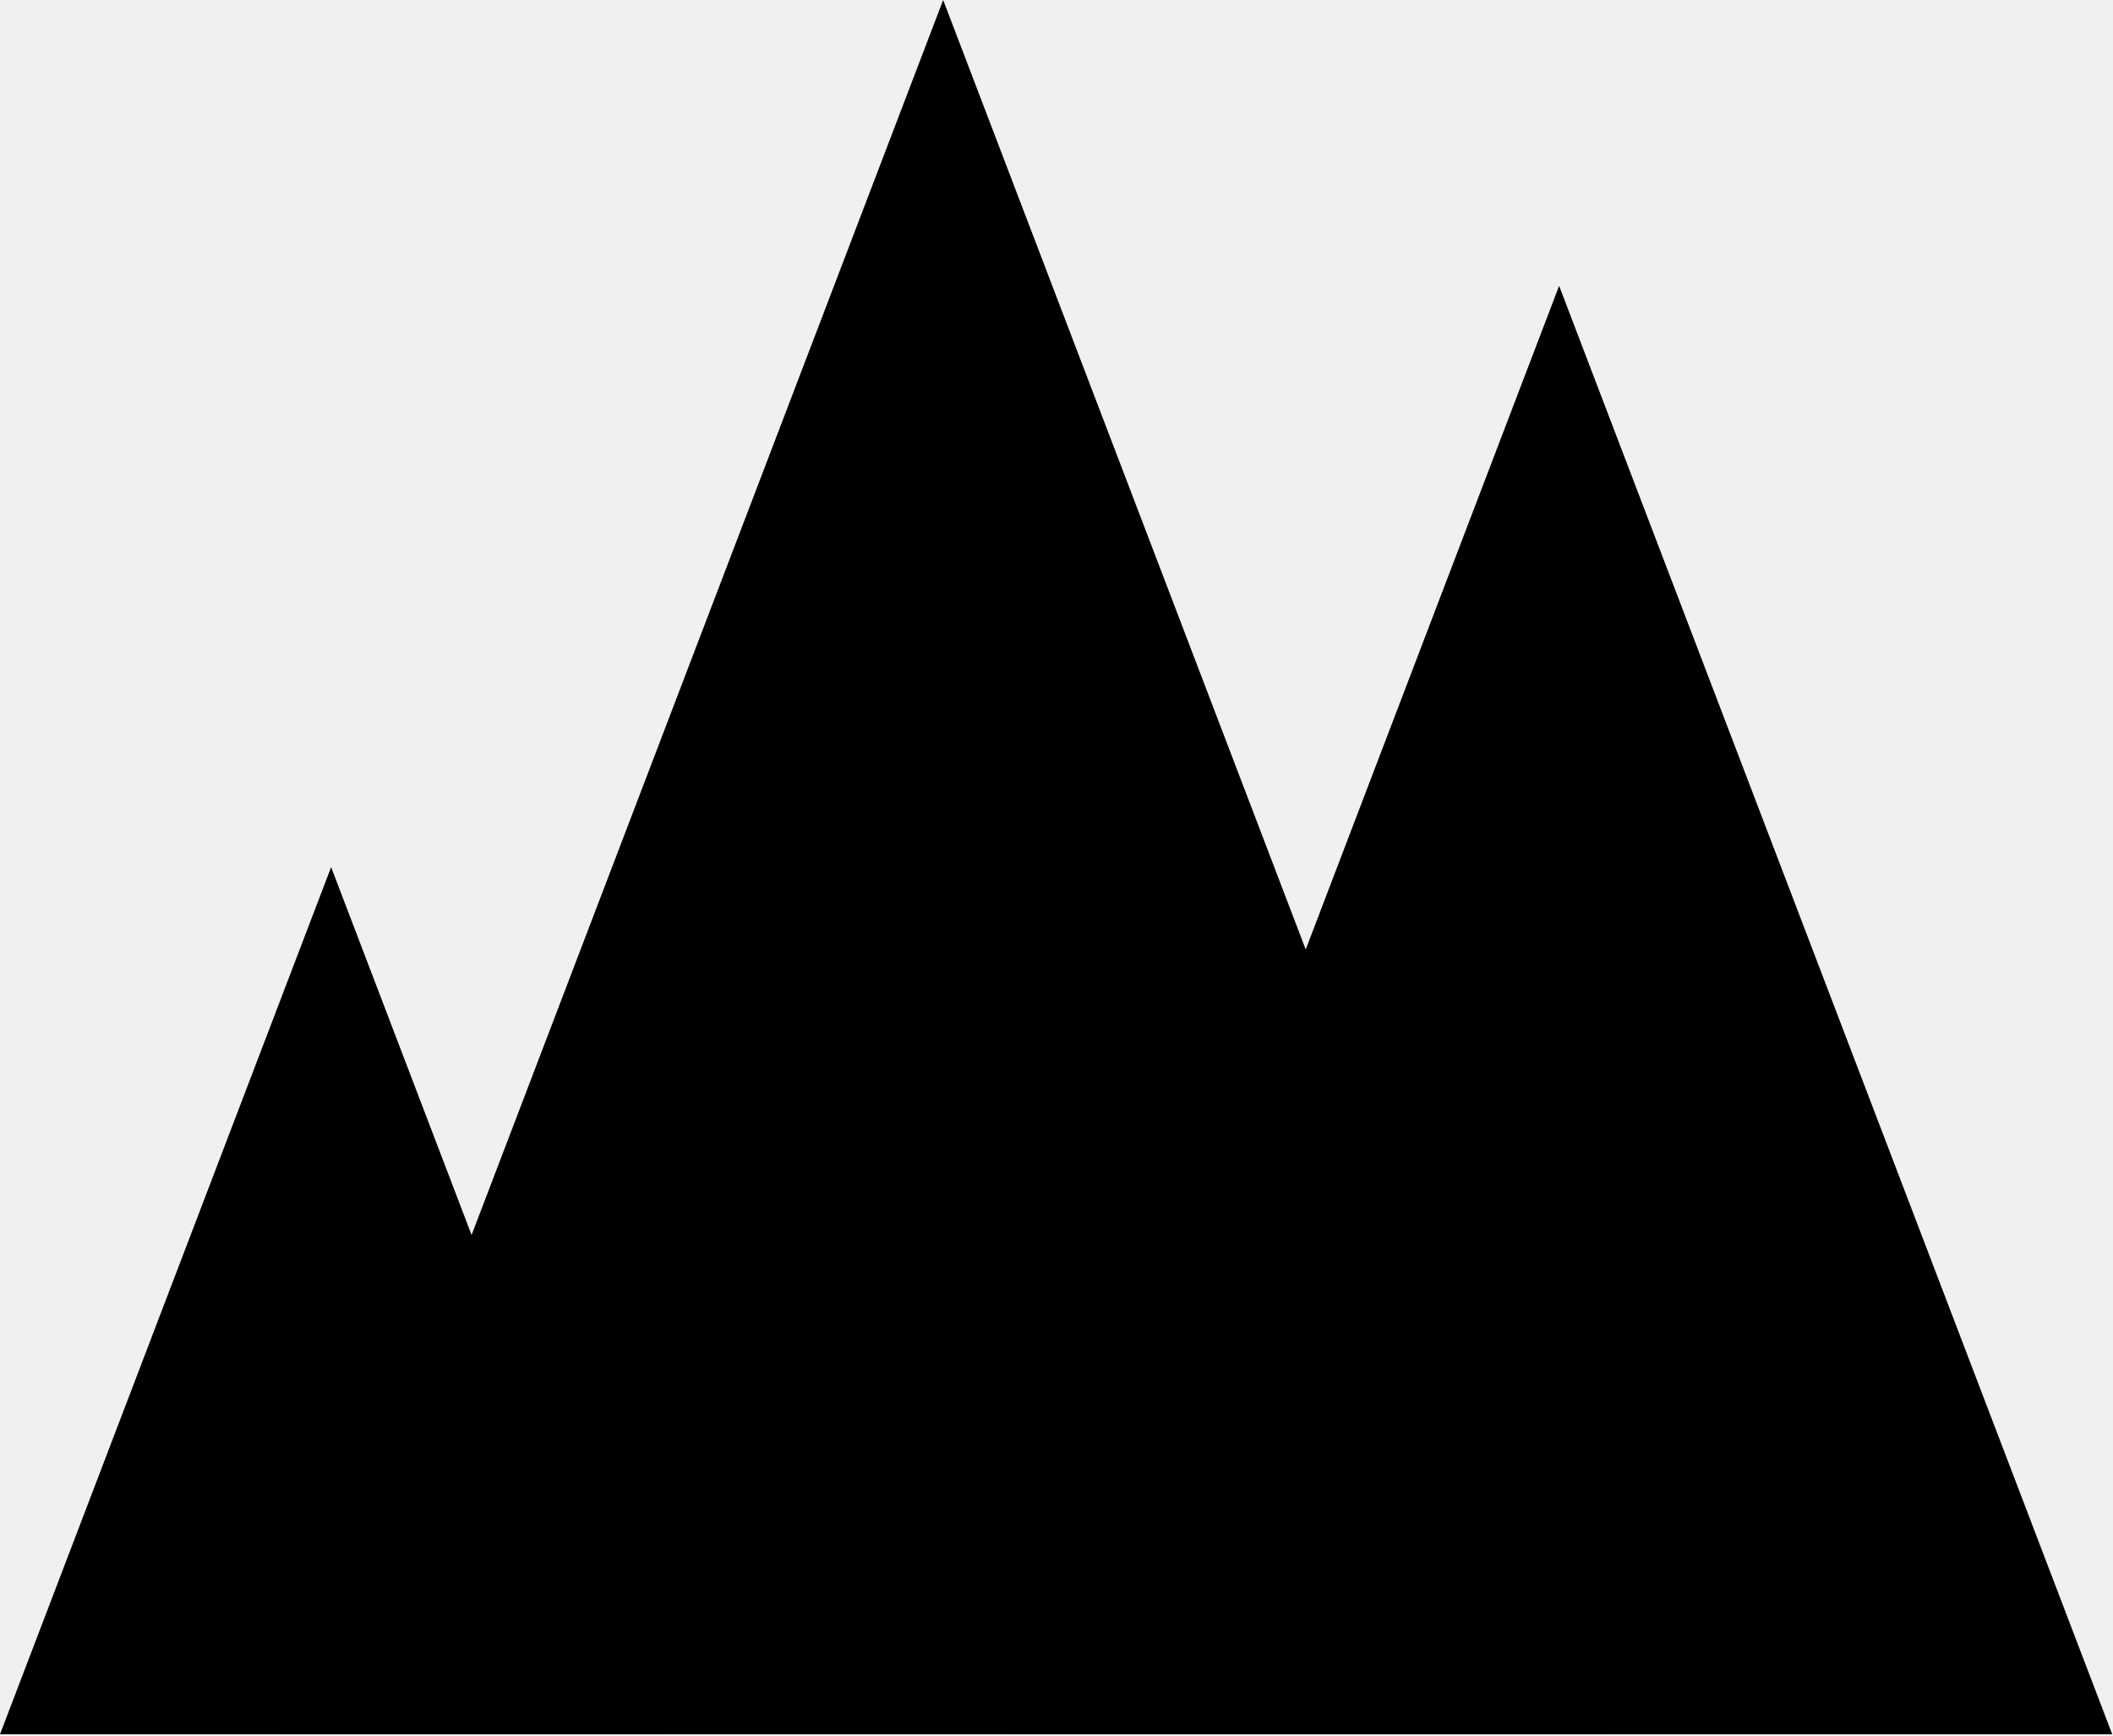
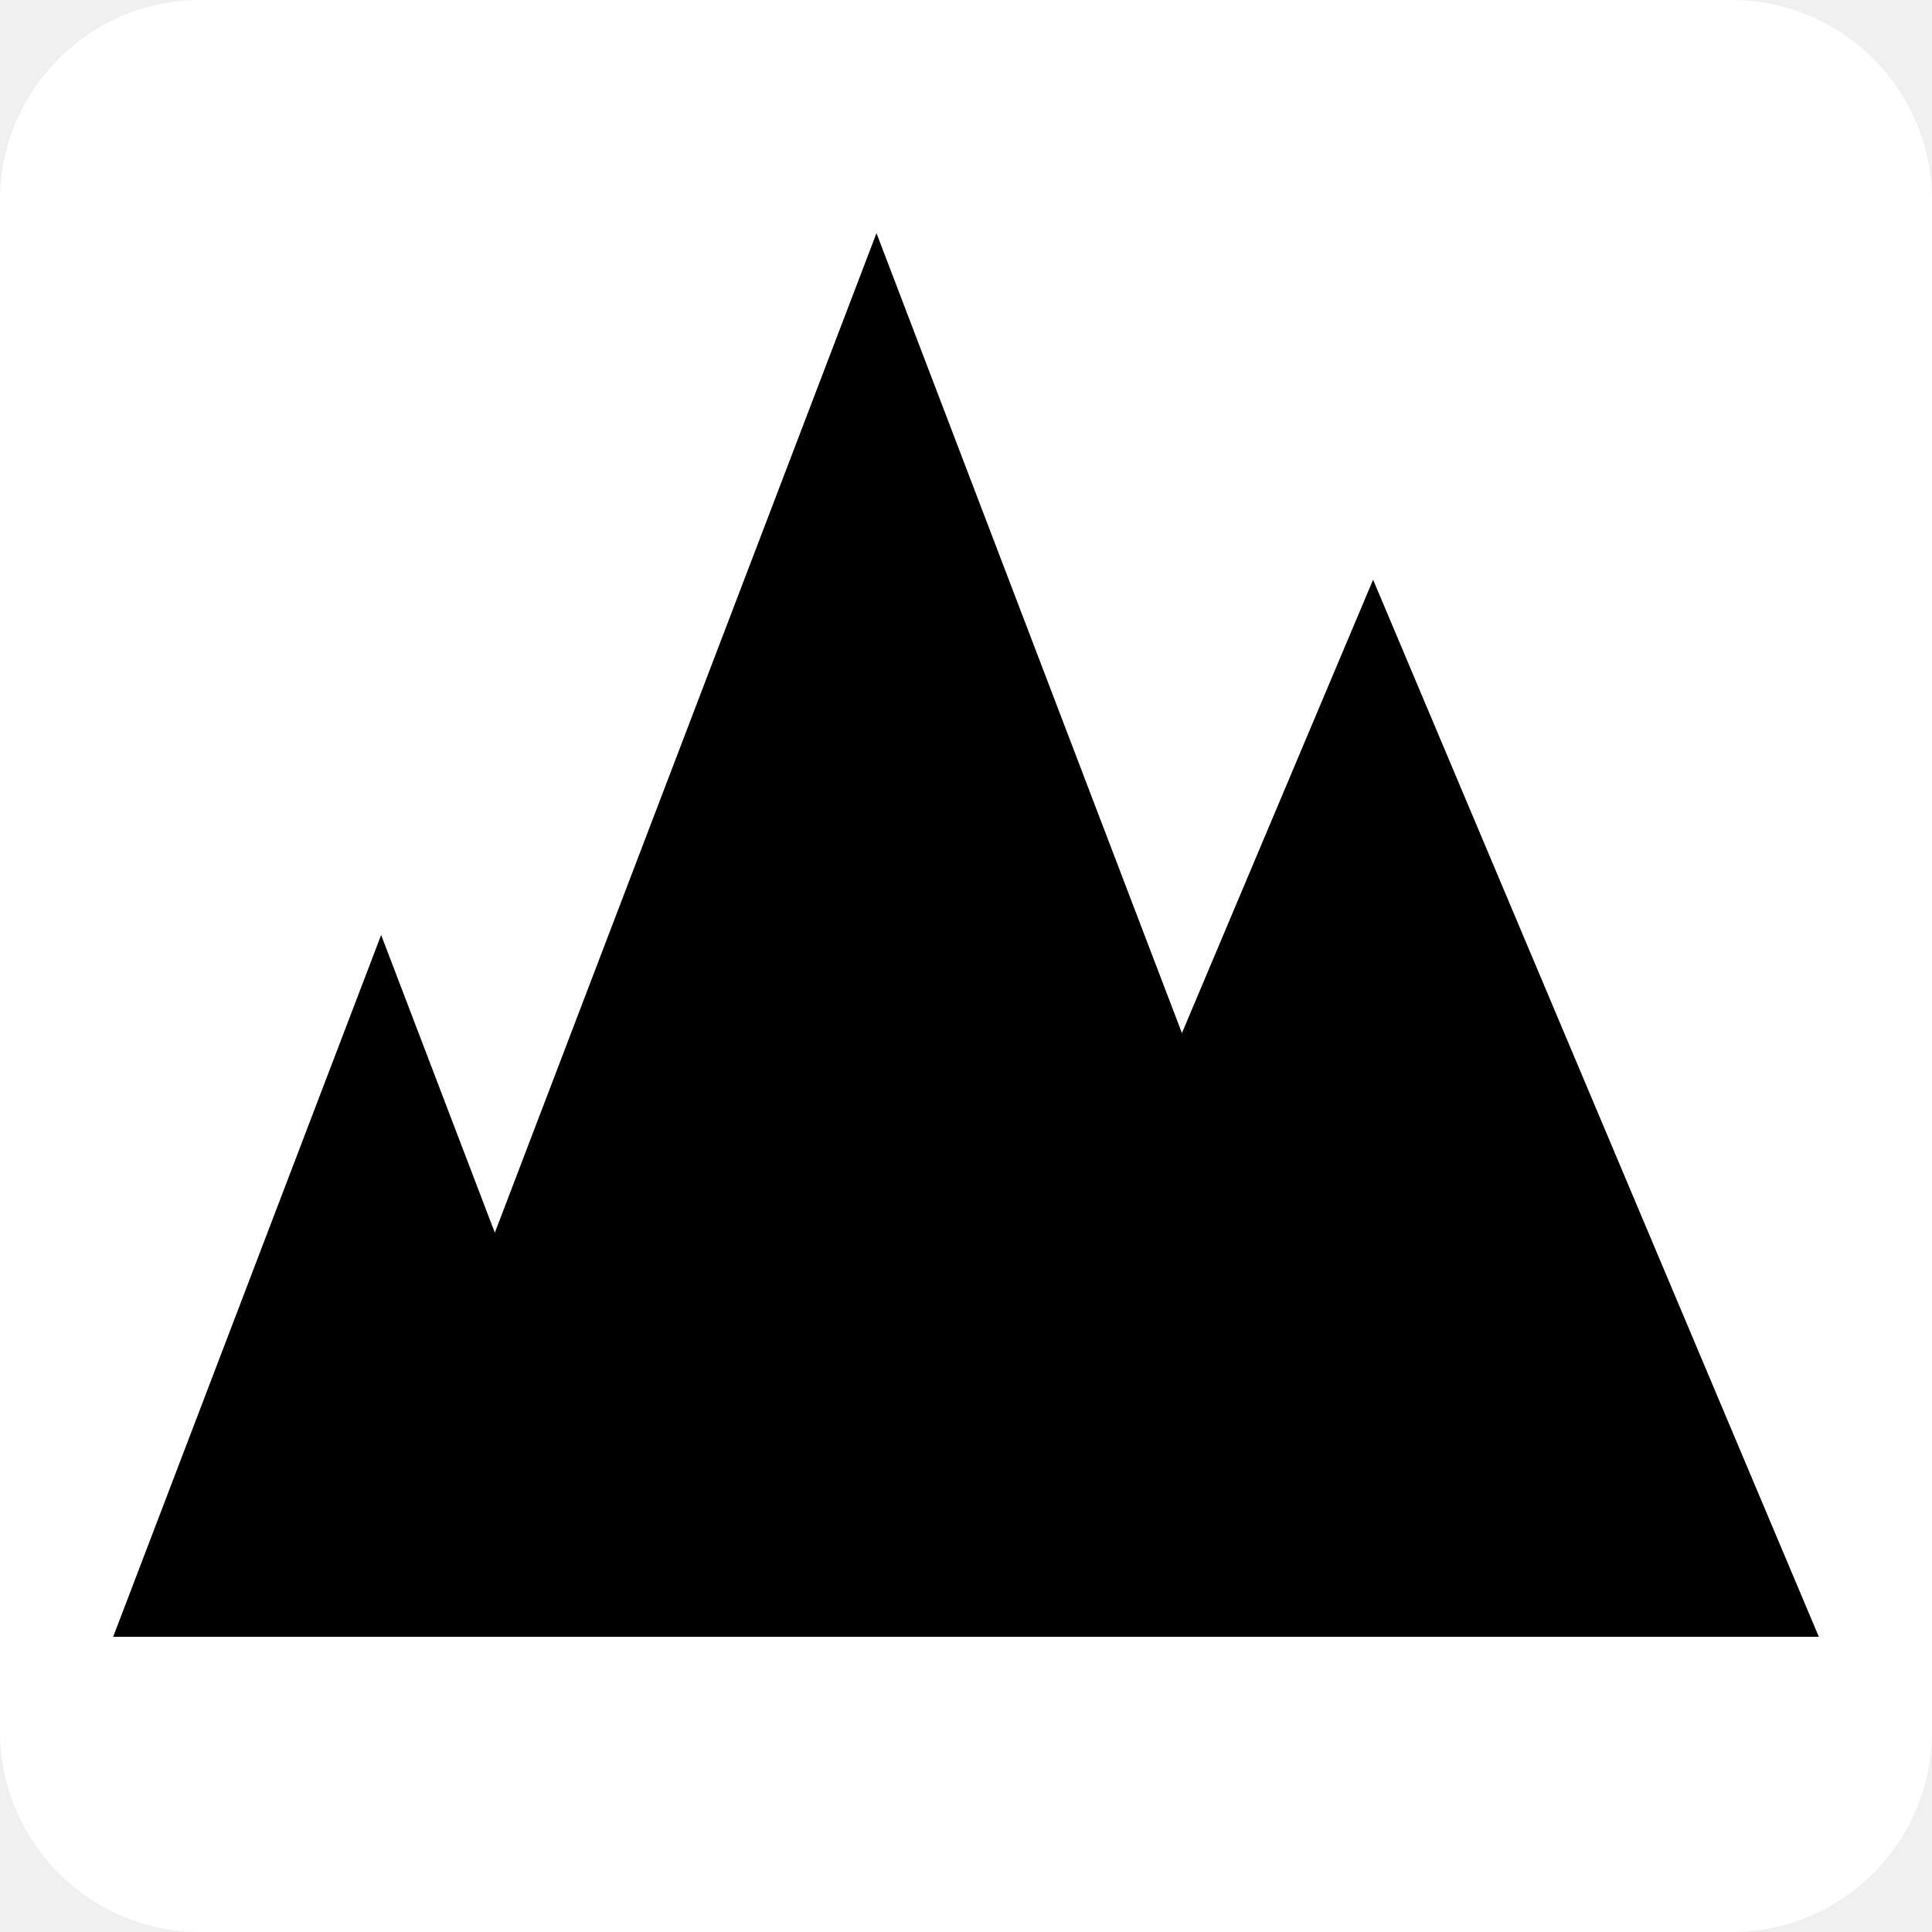
- <svg xmlns="http://www.w3.org/2000/svg" width="100%" height="100%" viewBox="0 0 588 483" version="1.1" xml:space="preserve" style="fill-rule:evenodd;clip-rule:evenodd;stroke-linejoin:round;stroke-miterlimit:2;">
-   <g transform="matrix(1,0,0,1,-218.11,-142.692)">
-     <g transform="matrix(1.37903,0,0,1.37903,-7.91647,-40.3615)">
-       <g transform="matrix(0.868373,0,0,0.868373,39.1639,63.5376)">
-         <path d="M220.591,281.201L297.536,482.708L143.647,482.708L220.591,281.201Z" />
-       </g>
-       <g transform="matrix(1.4505,0,0,1.4505,158.554,-217.459)">
-         <path d="M220.591,281.201L297.536,482.708L143.647,482.708L220.591,281.201Z" />
-       </g>
-       <g transform="matrix(1.73675,0,0,1.73675,-28.8864,-355.633)">
-         <path d="M220.591,281.201L297.536,482.708L143.647,482.708L220.591,281.201Z" />
+ <svg xmlns="http://www.w3.org/2000/svg" width="100%" height="100%" viewBox="0 0 436 436" version="1.1" xml:space="preserve" style="fill-rule:evenodd;clip-rule:evenodd;stroke-linejoin:round;stroke-miterlimit:2;">
+   <g transform="matrix(1,0,0,1,-76,-23.5)">
+     <g transform="matrix(1,0,0,1,40,-16.5)">
+       <path d="M472,85.238L472,430.762C472,455.729 451.729,476 426.762,476L81.238,476C56.271,476 36,455.729 36,430.762L36,85.238C36,60.271 56.271,40 81.238,40L426.762,40C451.729,40 472,60.271 472,85.238Z" style="fill:white;" />
+     </g>
+     <g transform="matrix(1,0,0,1,-218.11,-142.692)">
+       <g transform="matrix(0.905104,0,0,0.905104,171.299,98.6675)">
+         <g transform="matrix(0.868373,0,0,0.868373,39.1639,63.5376)">
+           <path d="M220.591,281.201L297.536,482.708L143.647,482.708L220.591,281.201Z" />
+         </g>
+         <g transform="matrix(1.44435,0,0,1.30794,159.437,-148.646)">
+           <path d="M220.591,281.201L297.536,482.708L143.647,482.708L220.591,281.201Z" />
+         </g>
+         <g transform="matrix(1.73675,0,0,1.73675,-28.8864,-355.633)">
+           <path d="M220.591,281.201L297.536,482.708L143.647,482.708L220.591,281.201Z" />
+         </g>
      </g>
    </g>
  </g>
</svg>
